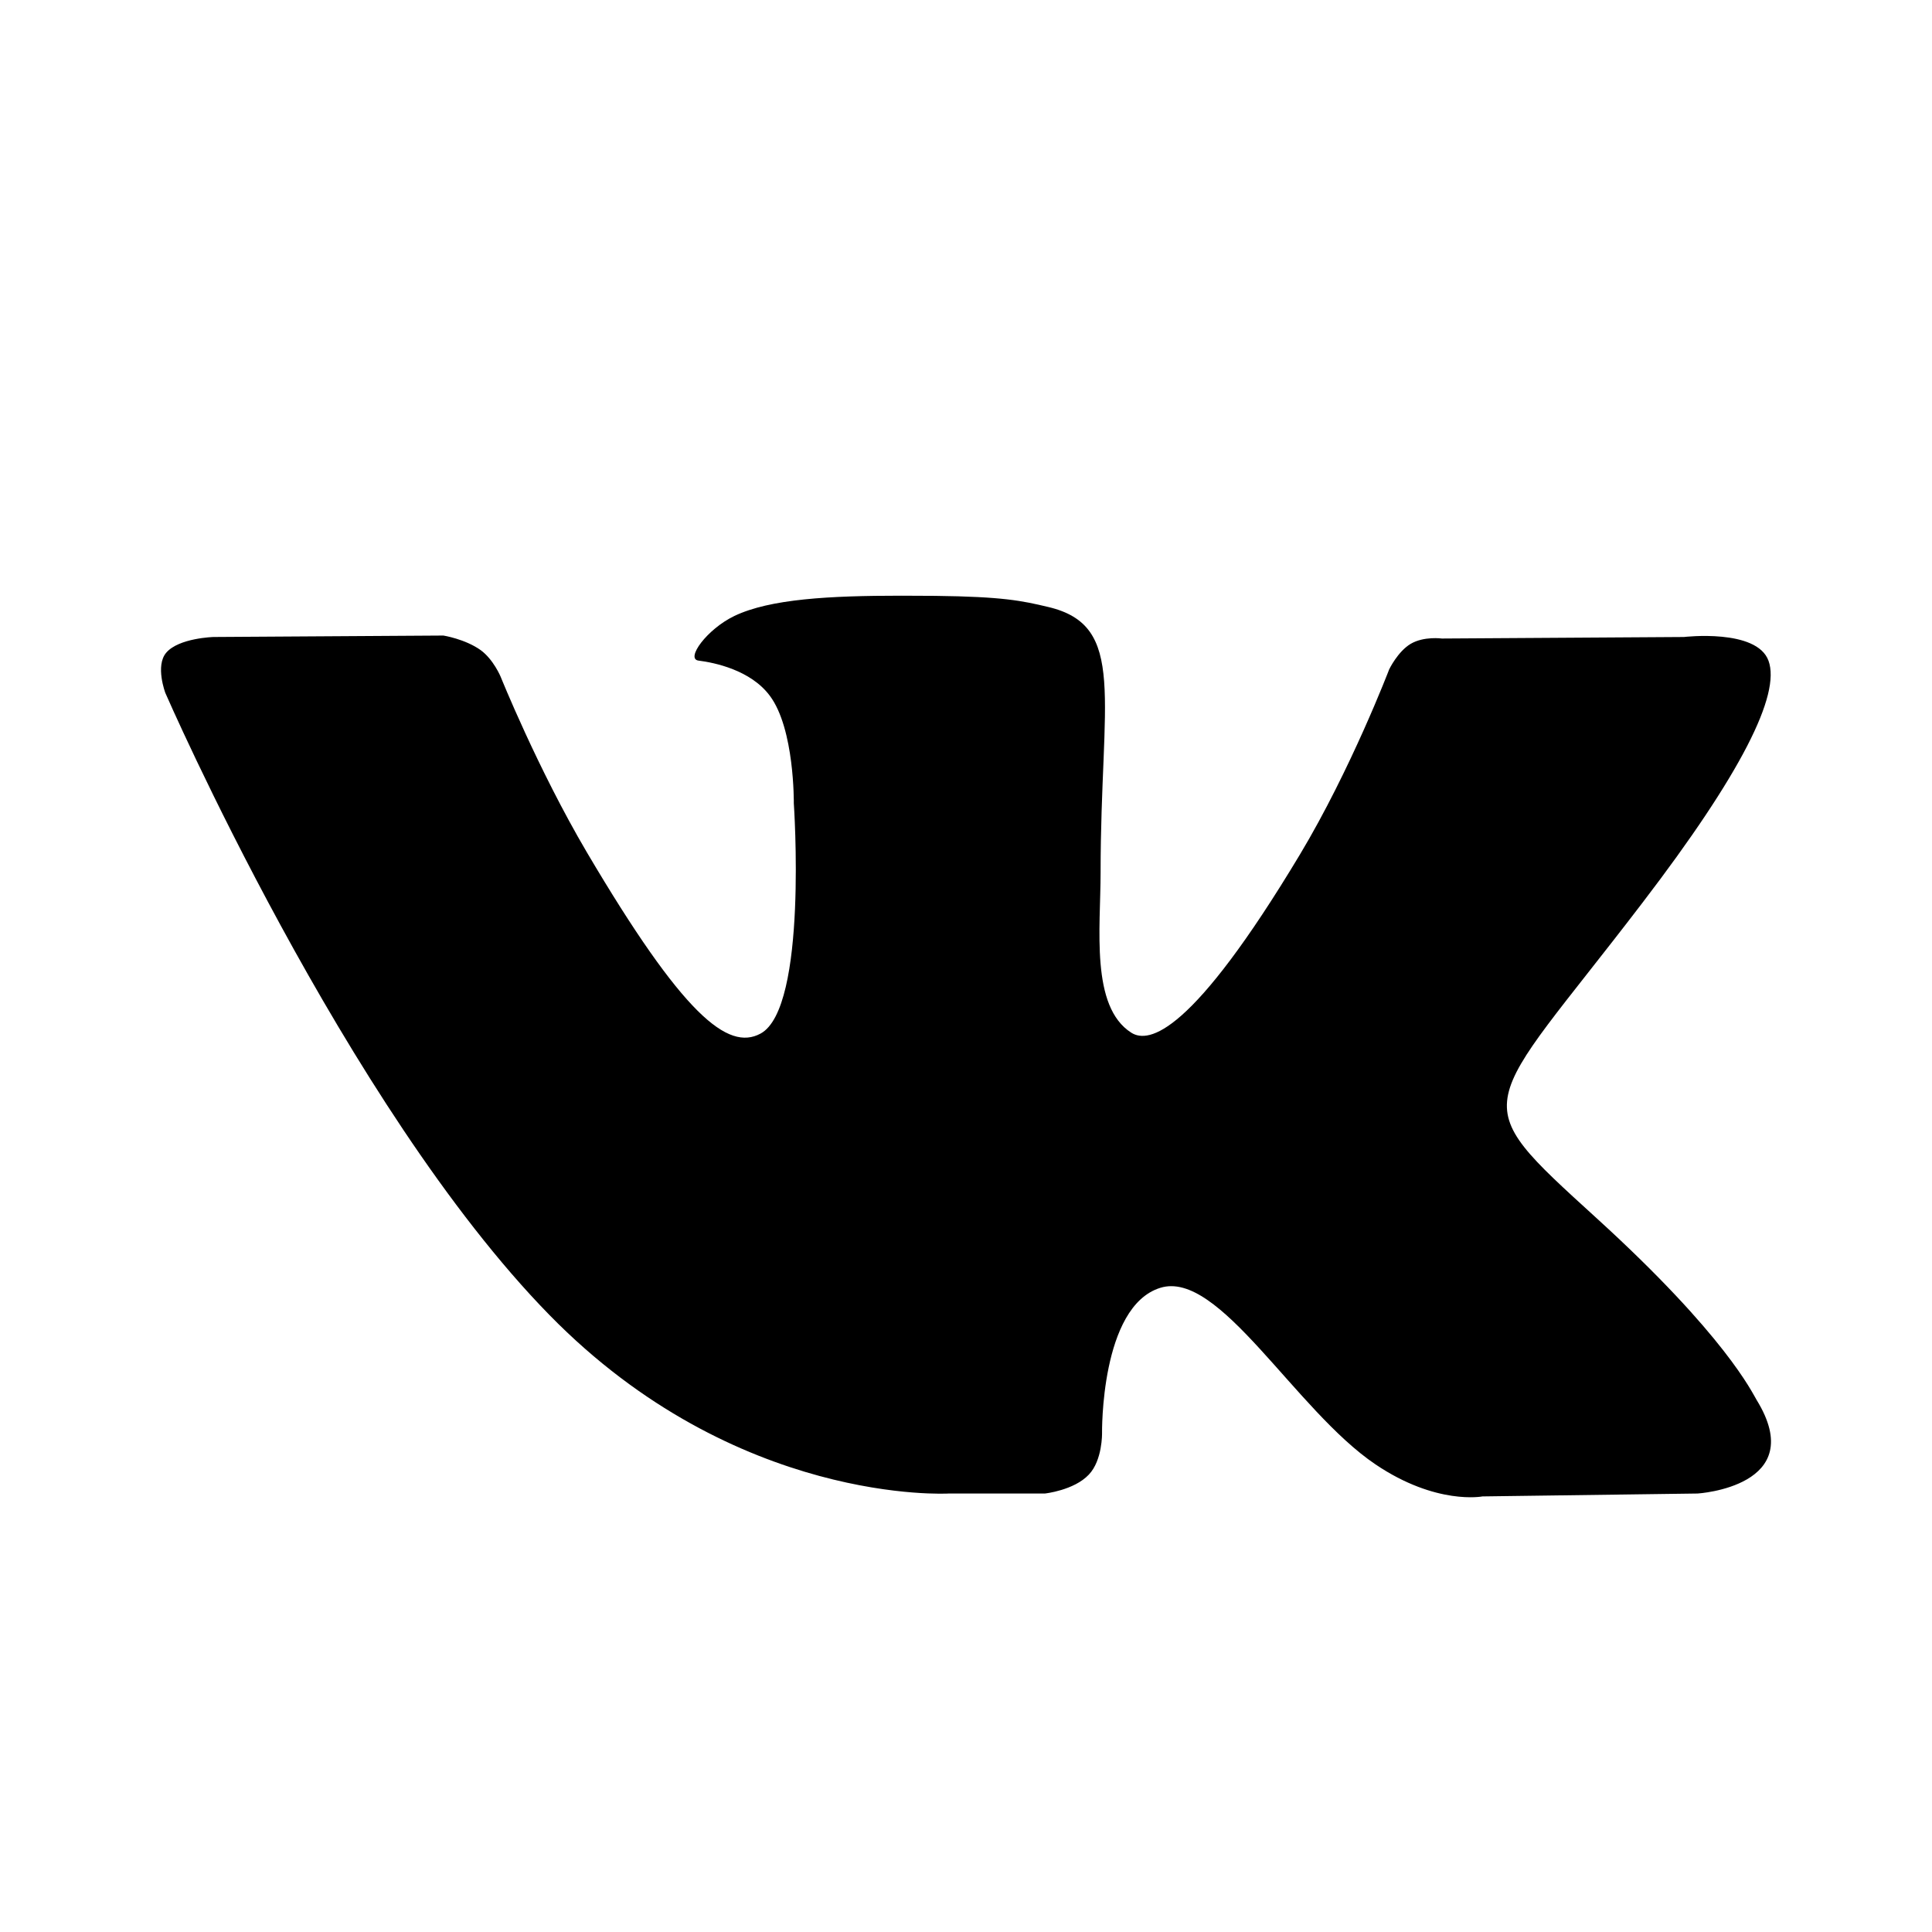
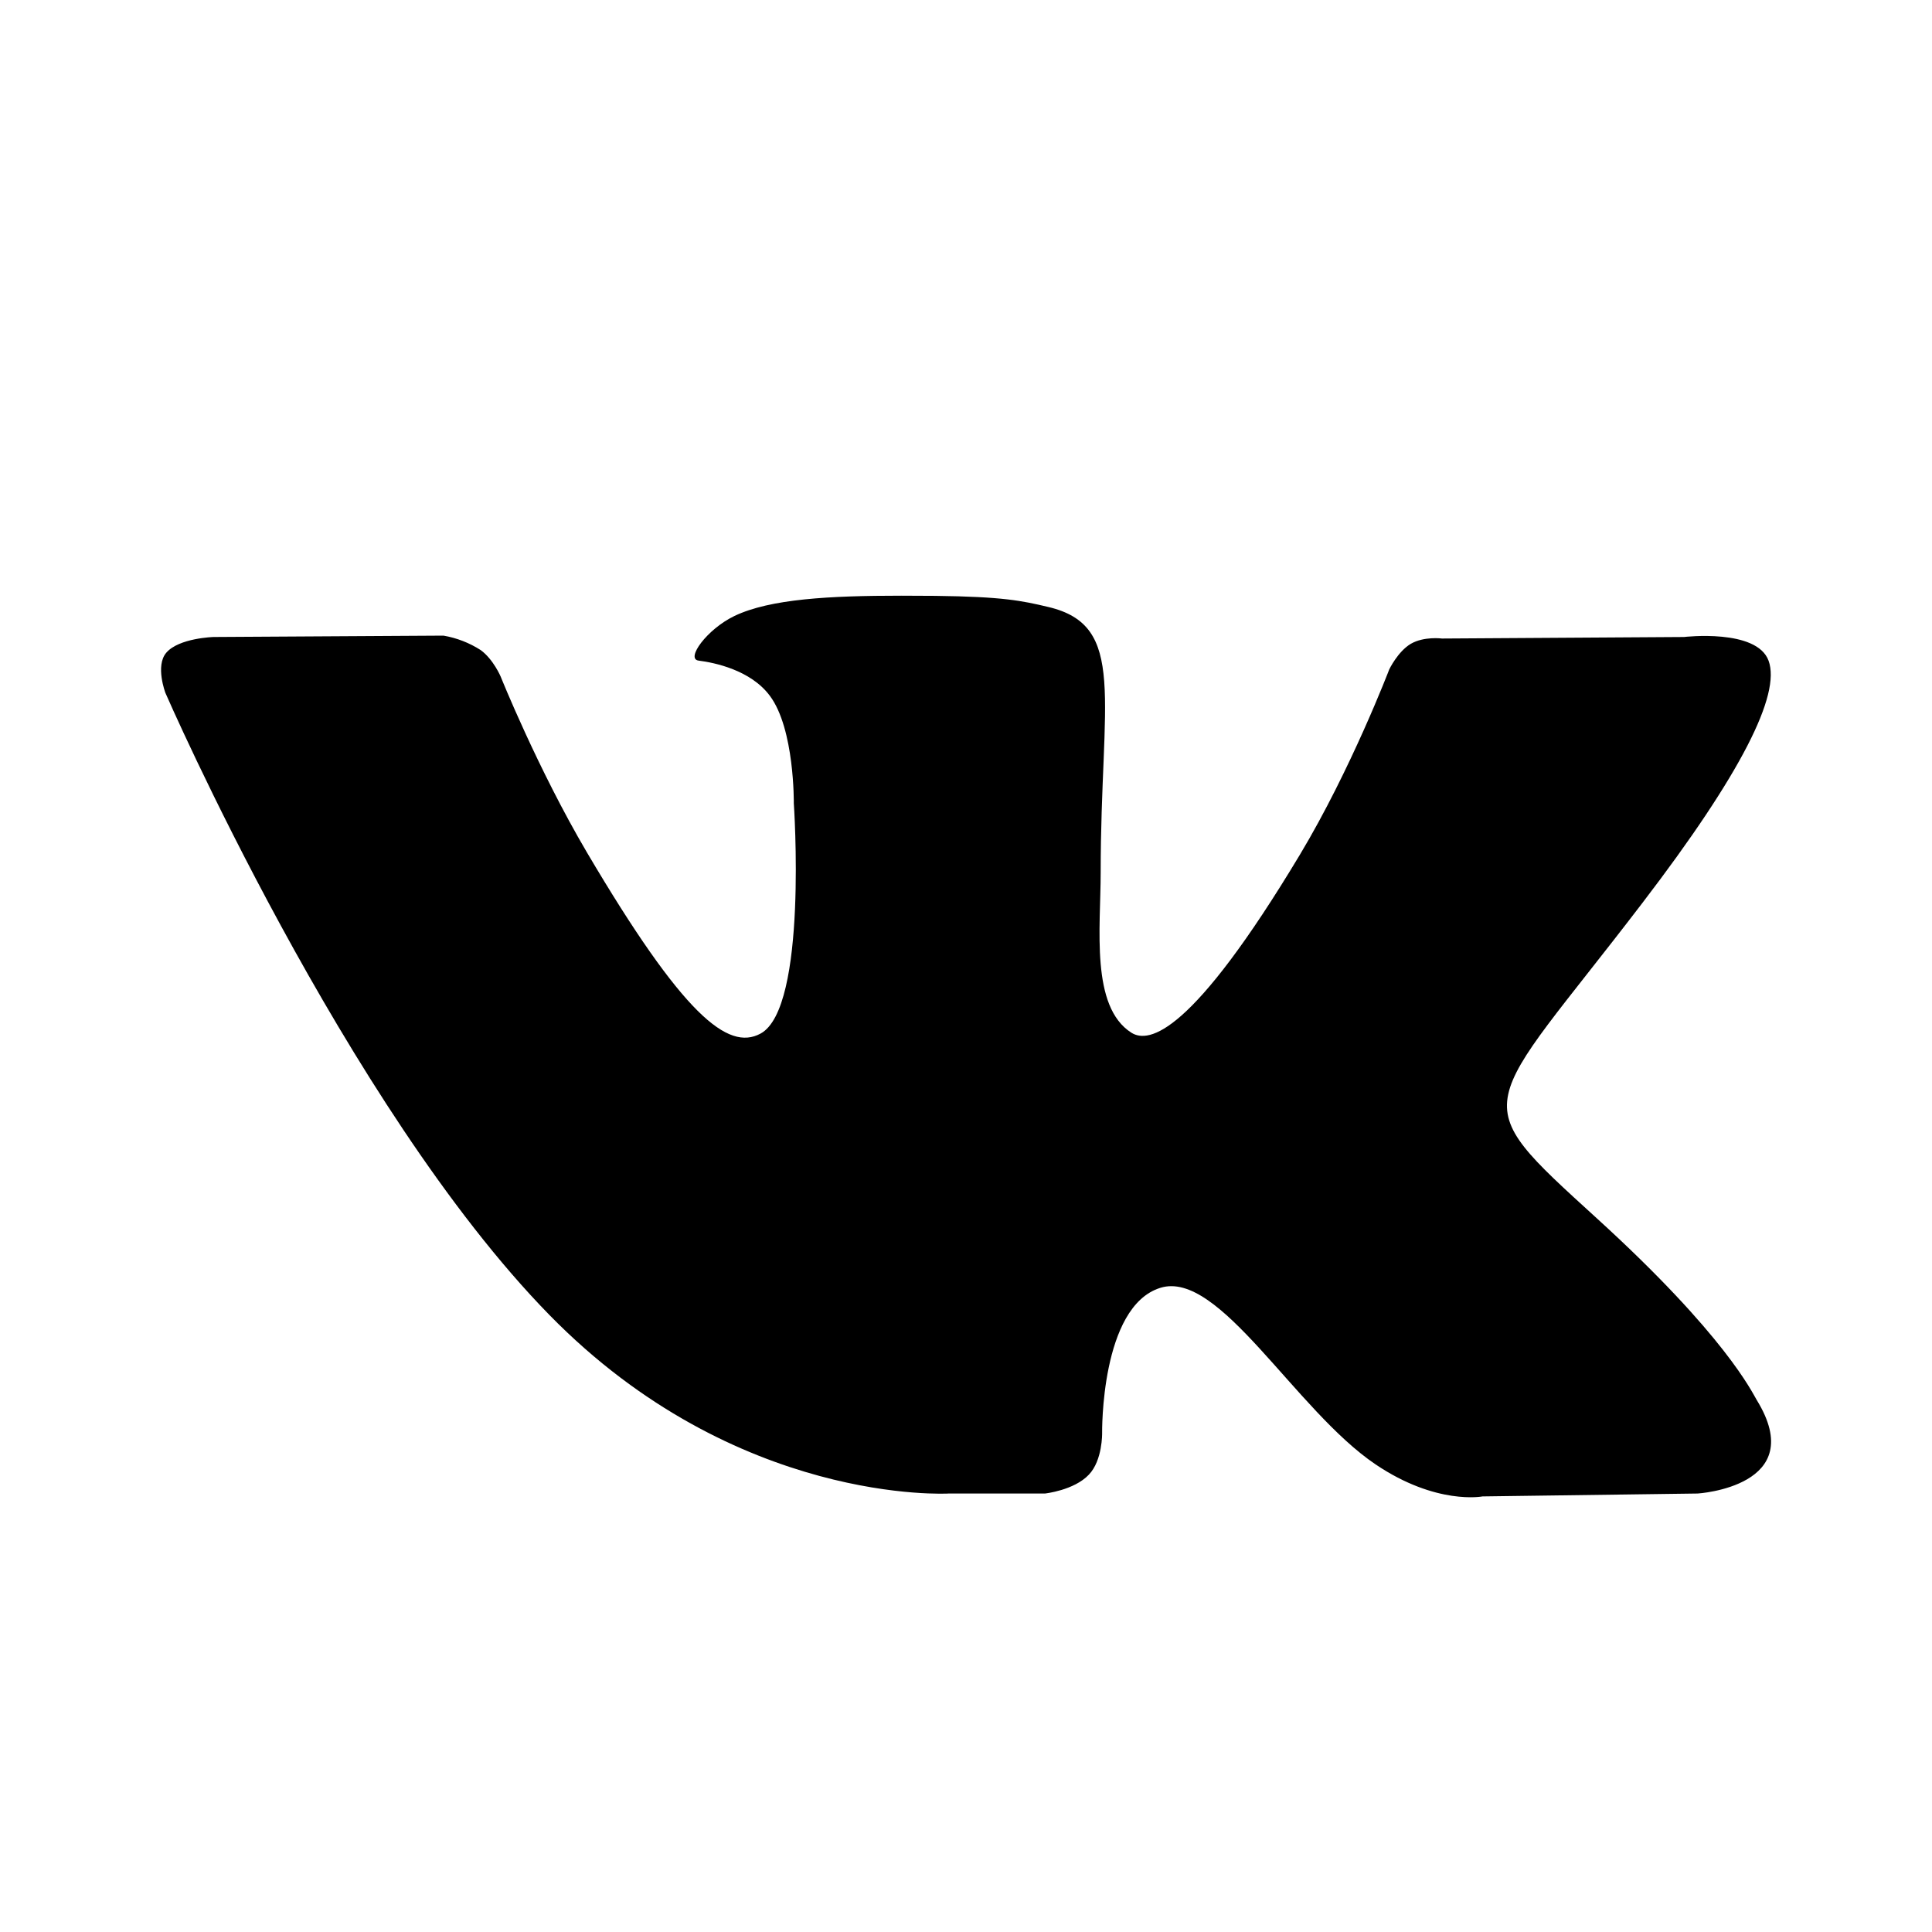
- <svg xmlns="http://www.w3.org/2000/svg" xmlns:xlink="http://www.w3.org/1999/xlink" width="24" height="24" viewBox="0 0 24 24">
+ <svg xmlns="http://www.w3.org/2000/svg" xmlns:xlink="http://www.w3.org/1999/xlink" width="24" height="24">
  <defs>
-     <path id="a" d="M8.676,8.206 C8.875,8.231 9.325,8.323 9.563,8.643 C9.872,9.055 9.861,9.979 9.861,9.979 C9.861,9.979 10.038,12.524 9.447,12.84 C9.043,13.058 8.487,12.615 7.291,10.589 C6.68,9.552 6.219,8.406 6.219,8.406 C6.219,8.406 6.13,8.192 5.971,8.076 C5.778,7.938 5.508,7.895 5.508,7.895 L2.652,7.913 C2.652,7.913 2.221,7.925 2.065,8.108 C1.926,8.27 2.054,8.608 2.054,8.608 C2.054,8.608 4.29,13.745 6.825,16.335 C9.148,18.709 11.785,18.553 11.785,18.553 L12.98,18.553 C12.98,18.553 13.342,18.514 13.526,18.318 C13.696,18.14 13.69,17.803 13.69,17.803 C13.69,17.803 13.668,16.23 14.413,15.998 C15.146,15.768 16.088,17.518 17.088,18.192 C17.843,18.701 18.416,18.589 18.416,18.589 L21.088,18.553 C21.088,18.553 22.485,18.468 21.821,17.39 C21.767,17.302 21.436,16.592 19.836,15.135 C18.161,13.608 18.386,13.856 20.402,11.216 C21.632,9.609 22.122,8.627 21.969,8.208 C21.823,7.806 20.919,7.913 20.919,7.913 L17.912,7.932 C17.912,7.932 17.689,7.901 17.524,7.998 C17.363,8.094 17.257,8.315 17.257,8.315 C17.257,8.315 16.782,9.559 16.147,10.617 C14.807,12.848 14.273,12.967 14.054,12.829 C13.544,12.505 13.672,11.53 13.672,10.838 C13.672,8.674 14.006,7.772 13.021,7.54 C12.694,7.462 12.454,7.412 11.618,7.402 C11.473,7.401 11.331,7.4 11.194,7.4 C10.307,7.4 9.567,7.439 9.122,7.652 C8.78,7.817 8.515,8.184 8.676,8.206 Z" />
+     <path id="a" d="M8.676 8.206c.199.025.649.117.887.437.309.412.298 1.336.298 1.336s.177 2.545-.414 2.861c-.404.218-.96-.225-2.156-2.251C6.68 9.552 6.22 8.406 6.22 8.406s-.09-.214-.248-.33a1.247 1.247 0 0 0-.463-.18l-2.856.017s-.43.012-.587.195c-.14.162-.011.5-.011.5s2.236 5.137 4.77 7.727c2.324 2.374 4.961 2.218 4.961 2.218h1.195s.362-.039.546-.235c.17-.178.164-.515.164-.515s-.022-1.573.723-1.805c.733-.23 1.675 1.52 2.675 2.194.755.509 1.328.397 1.328.397l2.672-.036s1.397-.085.733-1.163c-.054-.088-.385-.798-1.985-2.255-1.675-1.527-1.45-1.28.566-3.919 1.23-1.607 1.72-2.589 1.567-3.008-.146-.402-1.05-.295-1.05-.295l-3.007.019s-.223-.03-.388.066c-.161.096-.267.317-.267.317s-.475 1.244-1.11 2.302c-1.34 2.231-1.874 2.35-2.093 2.212-.51-.324-.382-1.3-.382-1.991 0-2.164.334-3.066-.651-3.298-.327-.078-.567-.128-1.403-.138l-.424-.002c-.887 0-1.627.039-2.072.252-.342.165-.607.532-.446.554z" />
  </defs>
-   <g fill="none" fill-rule="evenodd">
-     <path fill="#000000" d="M29.582,35.543 C29.582,35.543 29.928,35.506 30.106,35.318 C30.268,35.147 30.262,34.823 30.262,34.823 C30.262,34.823 30.241,33.313 30.955,33.09 C31.66,32.87 32.564,34.551 33.524,35.197 C34.249,35.685 34.799,35.578 34.799,35.578 L37.364,35.543 C37.364,35.543 38.705,35.462 38.069,34.427 C38.016,34.342 37.698,33.661 36.163,32.262 C34.554,30.797 34.77,31.034 36.706,28.5 C37.886,26.957 38.357,26.015 38.21,25.612 C38.07,25.227 37.202,25.329 37.202,25.329 L34.315,25.347 C34.315,25.347 34.101,25.318 33.943,25.411 C33.788,25.502 33.687,25.715 33.687,25.715 C33.687,25.715 33.231,26.909 32.621,27.925 C31.336,30.067 30.822,30.18 30.612,30.048 C30.122,29.737 30.245,28.801 30.245,28.137 C30.245,26.06 30.566,25.194 29.62,24.97 C29.306,24.896 29.075,24.847 28.272,24.839 C27.242,24.829 26.371,24.842 25.877,25.079 C25.548,25.237 25.295,25.589 25.45,25.609 C25.64,25.634 26.072,25.724 26.301,26.03 C26.597,26.425 26.587,27.312 26.587,27.312 C26.587,27.312 26.757,29.756 26.19,30.06 C25.801,30.268 25.267,29.843 24.121,27.899 C23.534,26.903 23.091,25.803 23.091,25.803 C23.091,25.803 23.005,25.597 22.852,25.487 C22.667,25.353 22.409,25.312 22.409,25.312 L19.666,25.329 C19.666,25.329 19.254,25.34 19.102,25.516 C18.968,25.672 19.092,25.995 19.092,25.995 C19.092,25.995 21.24,30.928 23.672,33.414 C25.902,35.693 28.434,35.543 28.434,35.543 L29.582,35.543 Z" />
-     <use fill="#000000" xlink:href="#a" />
+   <g fill-rule="evenodd">
+     <path d="M29.582 35.543s.346-.037.524-.225c.162-.171.156-.495.156-.495s-.021-1.51.693-1.733c.705-.22 1.609 1.46 2.569 2.107.725.488 1.275.381 1.275.381l2.565-.035s1.34-.08.705-1.116c-.053-.085-.371-.766-1.906-2.165-1.61-1.465-1.393-1.228.543-3.762 1.18-1.543 1.651-2.485 1.504-2.888-.14-.385-1.008-.283-1.008-.283l-2.887.018s-.214-.029-.372.064c-.155.091-.256.304-.256.304s-.456 1.194-1.066 2.21c-1.285 2.142-1.799 2.255-2.01 2.123-.489-.311-.366-1.247-.366-1.911 0-2.077.32-2.943-.625-3.167-.314-.074-.545-.123-1.348-.131-1.03-.01-1.901.003-2.395.24-.329.158-.582.51-.427.53.19.025.622.115.851.42.296.396.286 1.283.286 1.283s.17 2.444-.397 2.748c-.39.208-.923-.217-2.07-2.161-.586-.996-1.03-2.096-1.03-2.096s-.085-.206-.238-.316c-.185-.134-.443-.175-.443-.175l-2.743.017s-.412.011-.564.187c-.134.156-.01.48-.01.48s2.148 4.932 4.58 7.418c2.23 2.279 4.762 2.13 4.762 2.13h1.148z" />
+     <use xlink:href="#a" />
  </g>
</svg>
